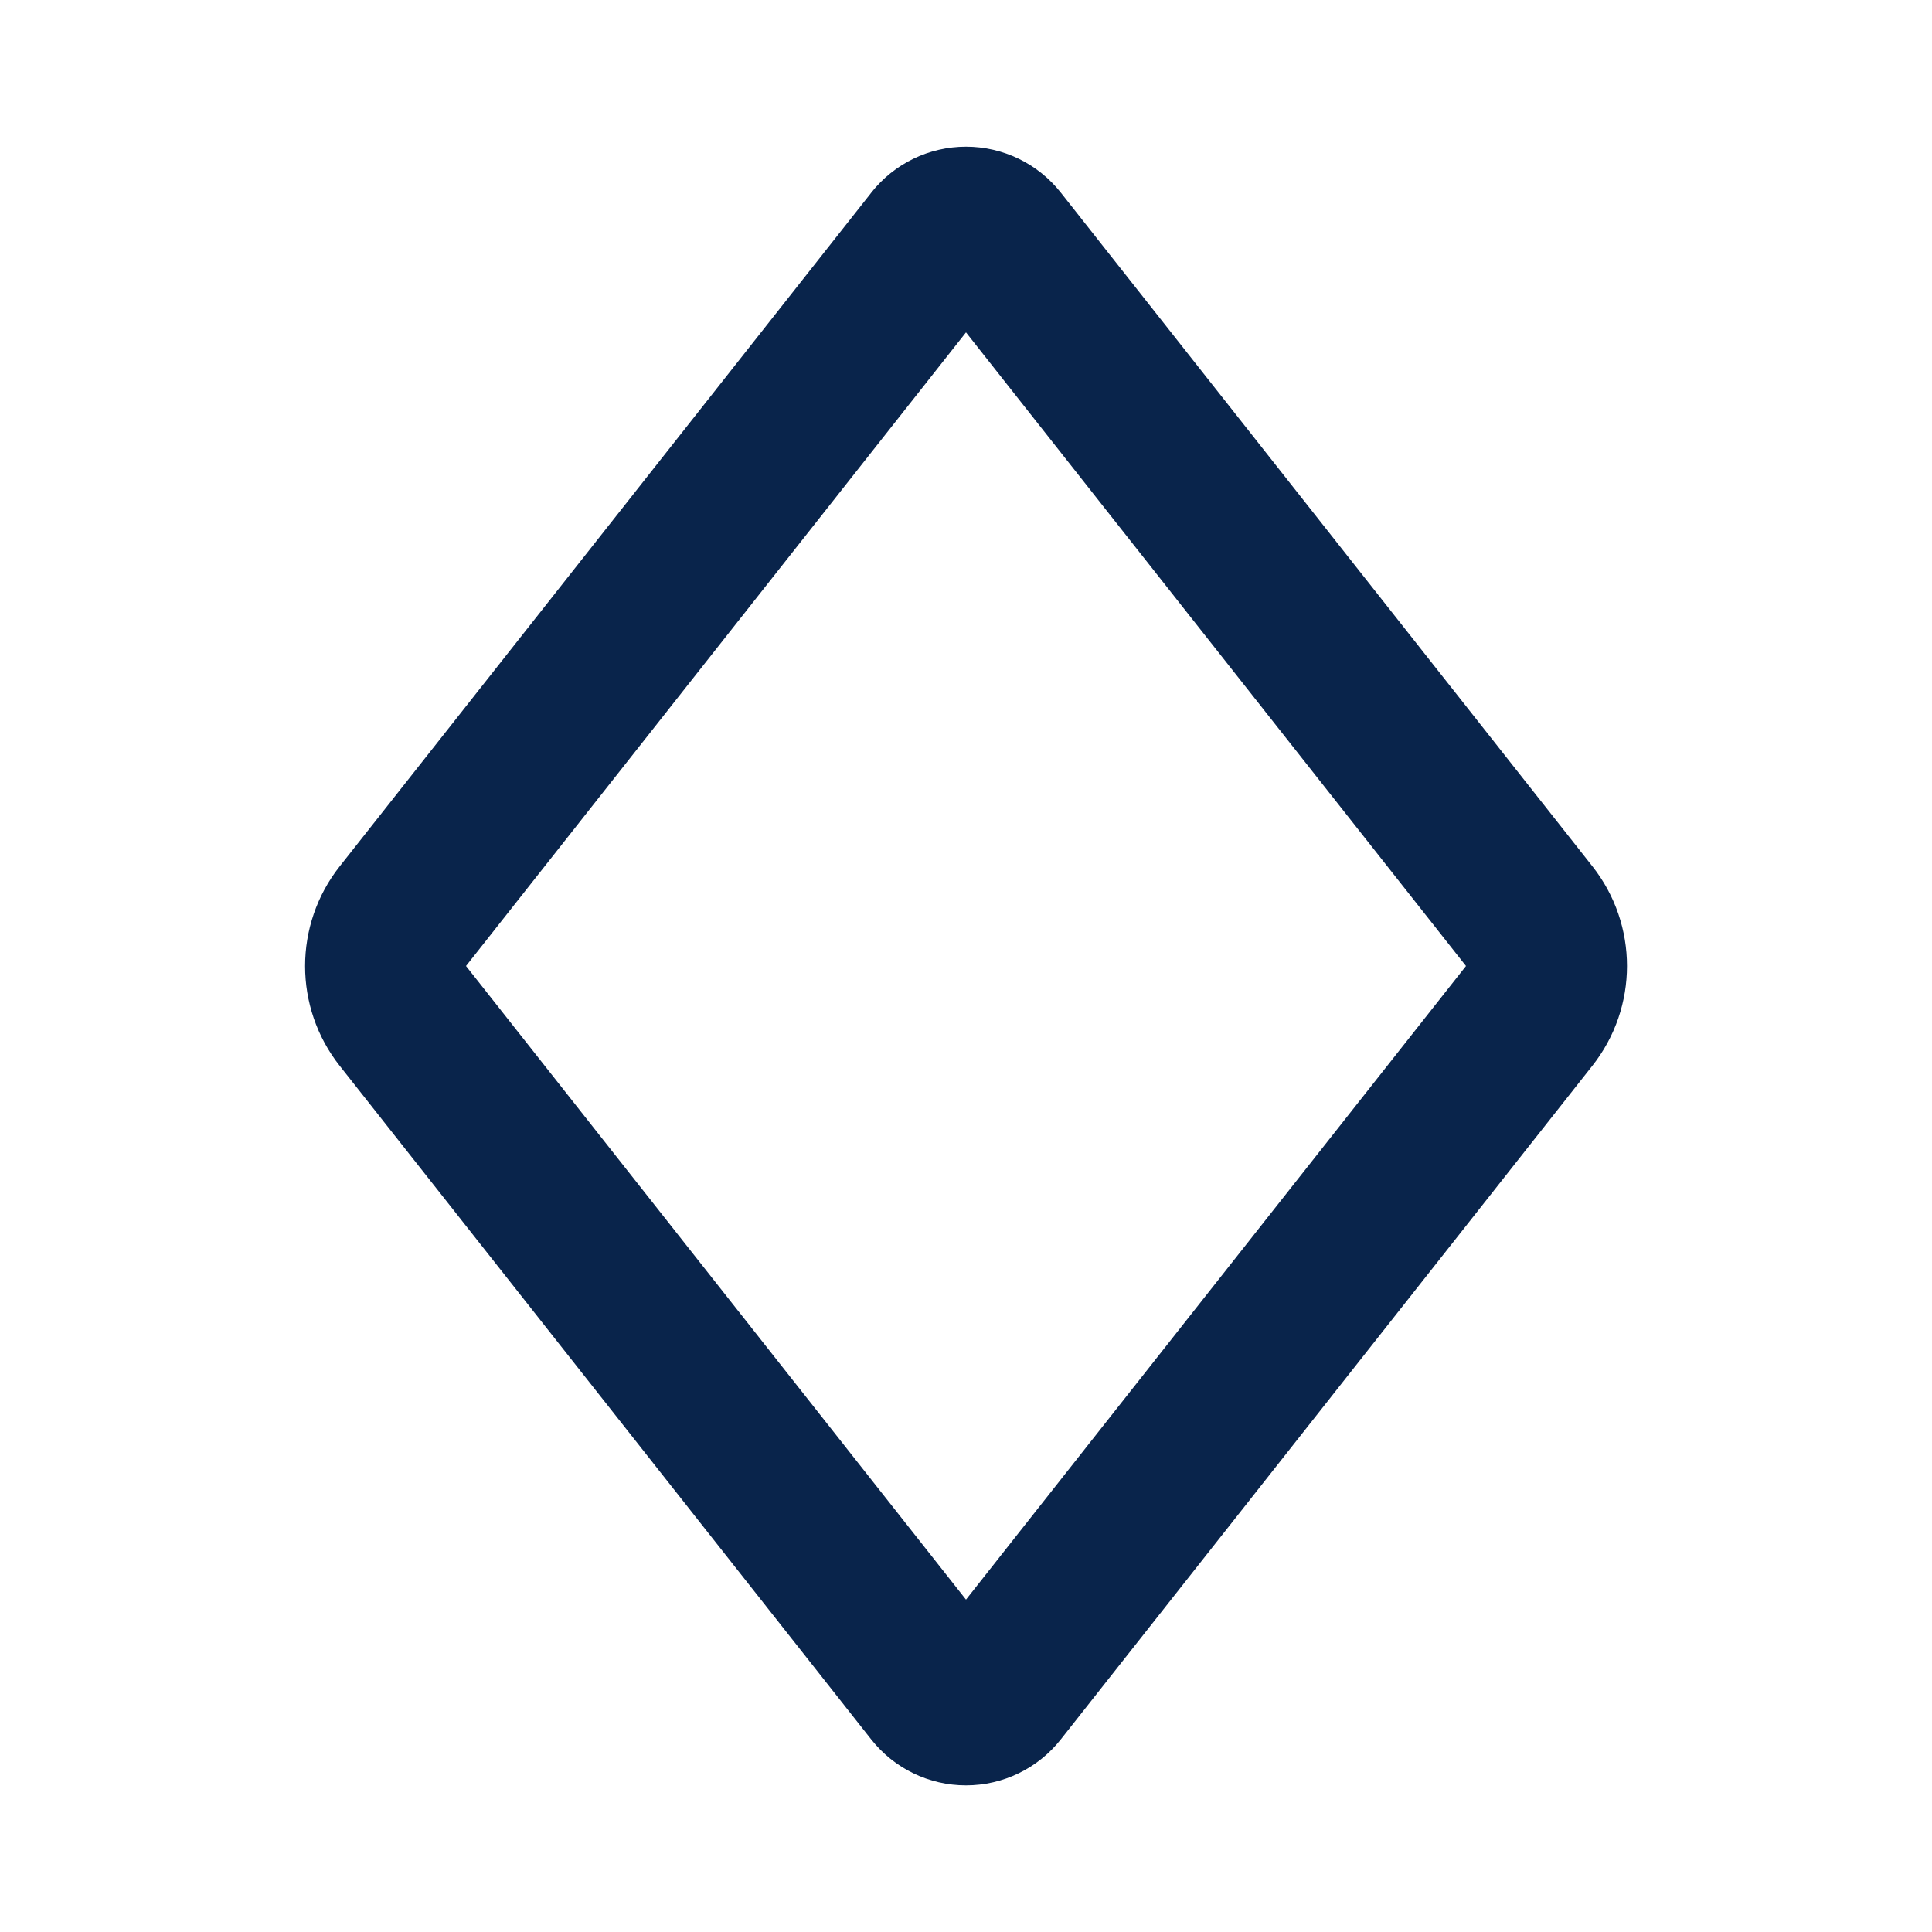
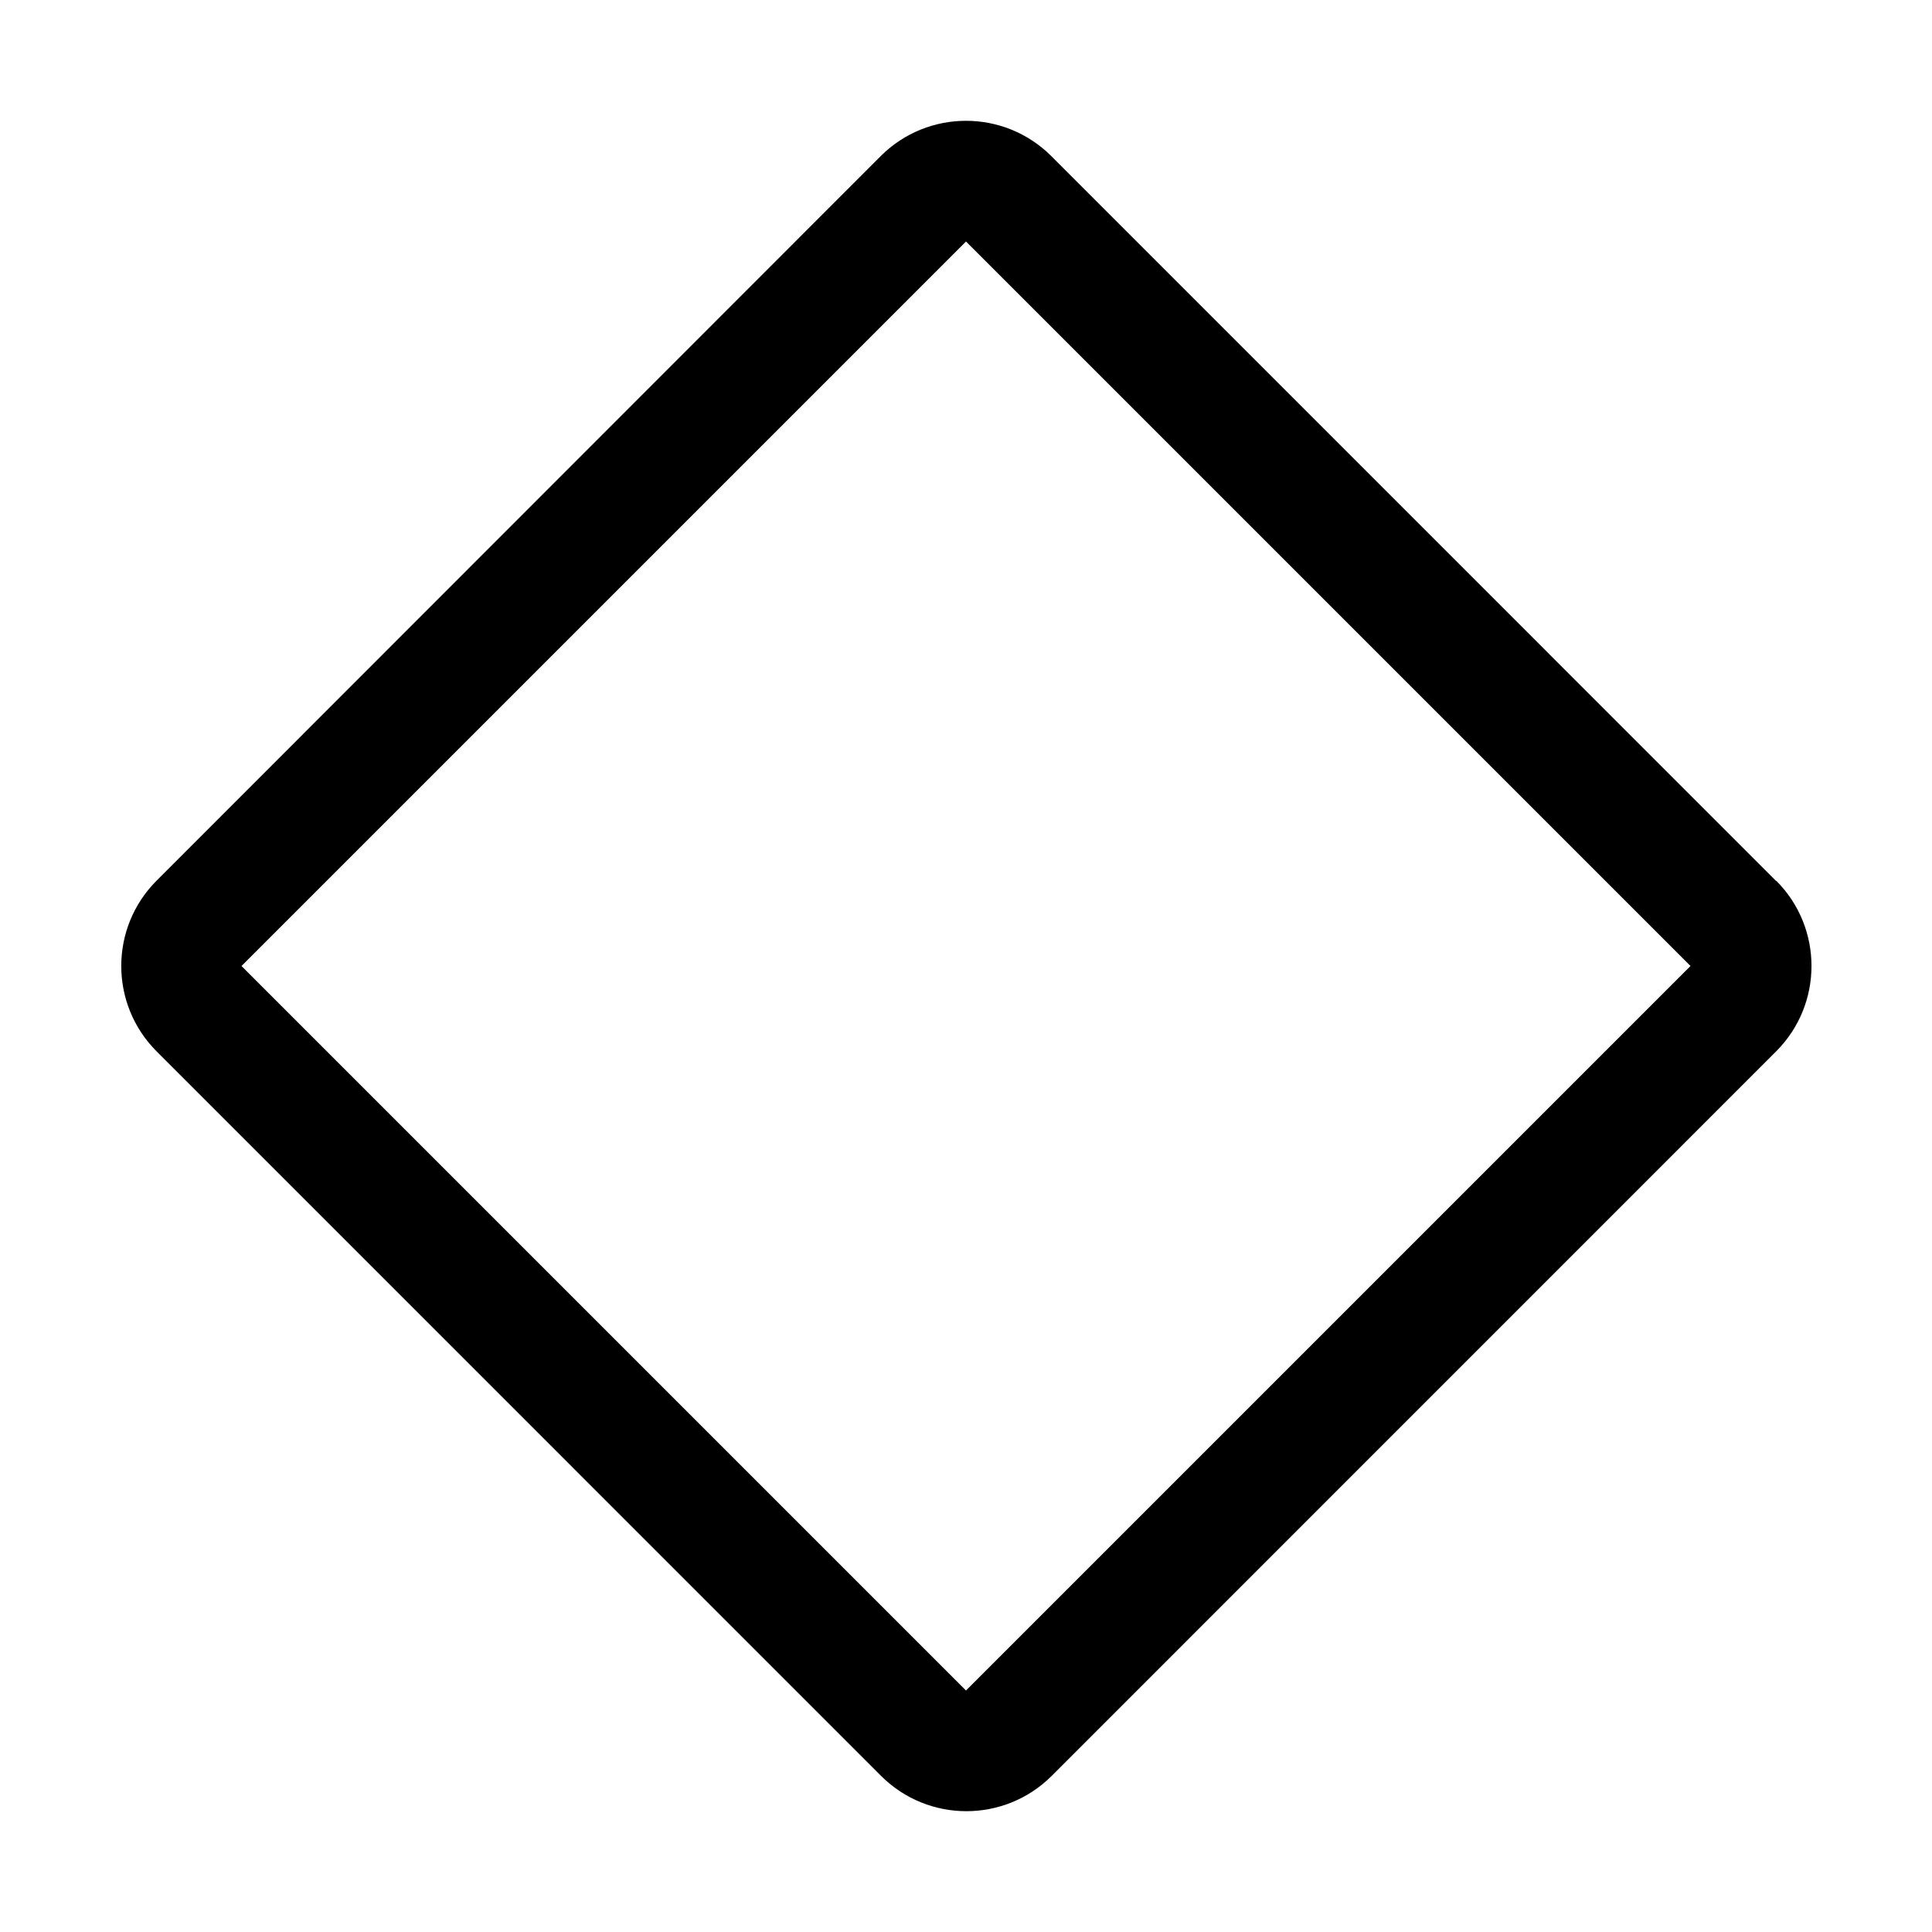
- <svg xmlns="http://www.w3.org/2000/svg" width="24" height="24">
-   <g fill="none" fill-rule="evenodd">
-     <path d="M24 0v24H0V0zM12.593 23.258l-.011.002-.071.035-.02.004-.014-.004-.071-.035c-.01-.004-.019-.001-.024.005l-.004.01-.017.428.005.02.01.013.104.074.015.004.012-.004.104-.074.012-.016.004-.017-.017-.427c-.002-.01-.009-.017-.017-.018m.265-.113-.013.002-.185.093-.01.01-.003.011.018.43.005.012.008.007.201.093c.012.004.023 0 .029-.008l.004-.014-.034-.614c-.003-.012-.01-.02-.02-.022m-.715.002a.023.023 0 0 0-.027.006l-.006.014-.034.614c0 .012.007.02.017.024l.015-.002.201-.093.01-.008.004-.011.017-.43-.003-.012-.01-.01z" />
-     <path fill="#09244B" d="M10.823 2.393a1.5 1.5 0 0 1 2.355 0l6.603 8.368a2 2 0 0 1 0 2.478l-6.603 8.368a1.5 1.5 0 0 1-2.356 0L4.22 13.24a2 2 0 0 1 0-2.478l6.603-8.368ZM12 4.129 5.789 12 12 19.871 18.211 12z" />
-   </g>
+ <svg xmlns="http://www.w3.org/2000/svg" viewBox="0 0 256 256" fill="currentColor">
+   <path d="M235.33,116.72,139.28,20.66a16,16,0,0,0-22.56,0l-96,96.06a16,16,0,0,0,0,22.56l96.05,96.06h0a16,16,0,0,0,22.56,0l96.05-96.06a16,16,0,0,0,0-22.56ZM128,224h0L32,128,128,32,224,128Z" />
</svg>
